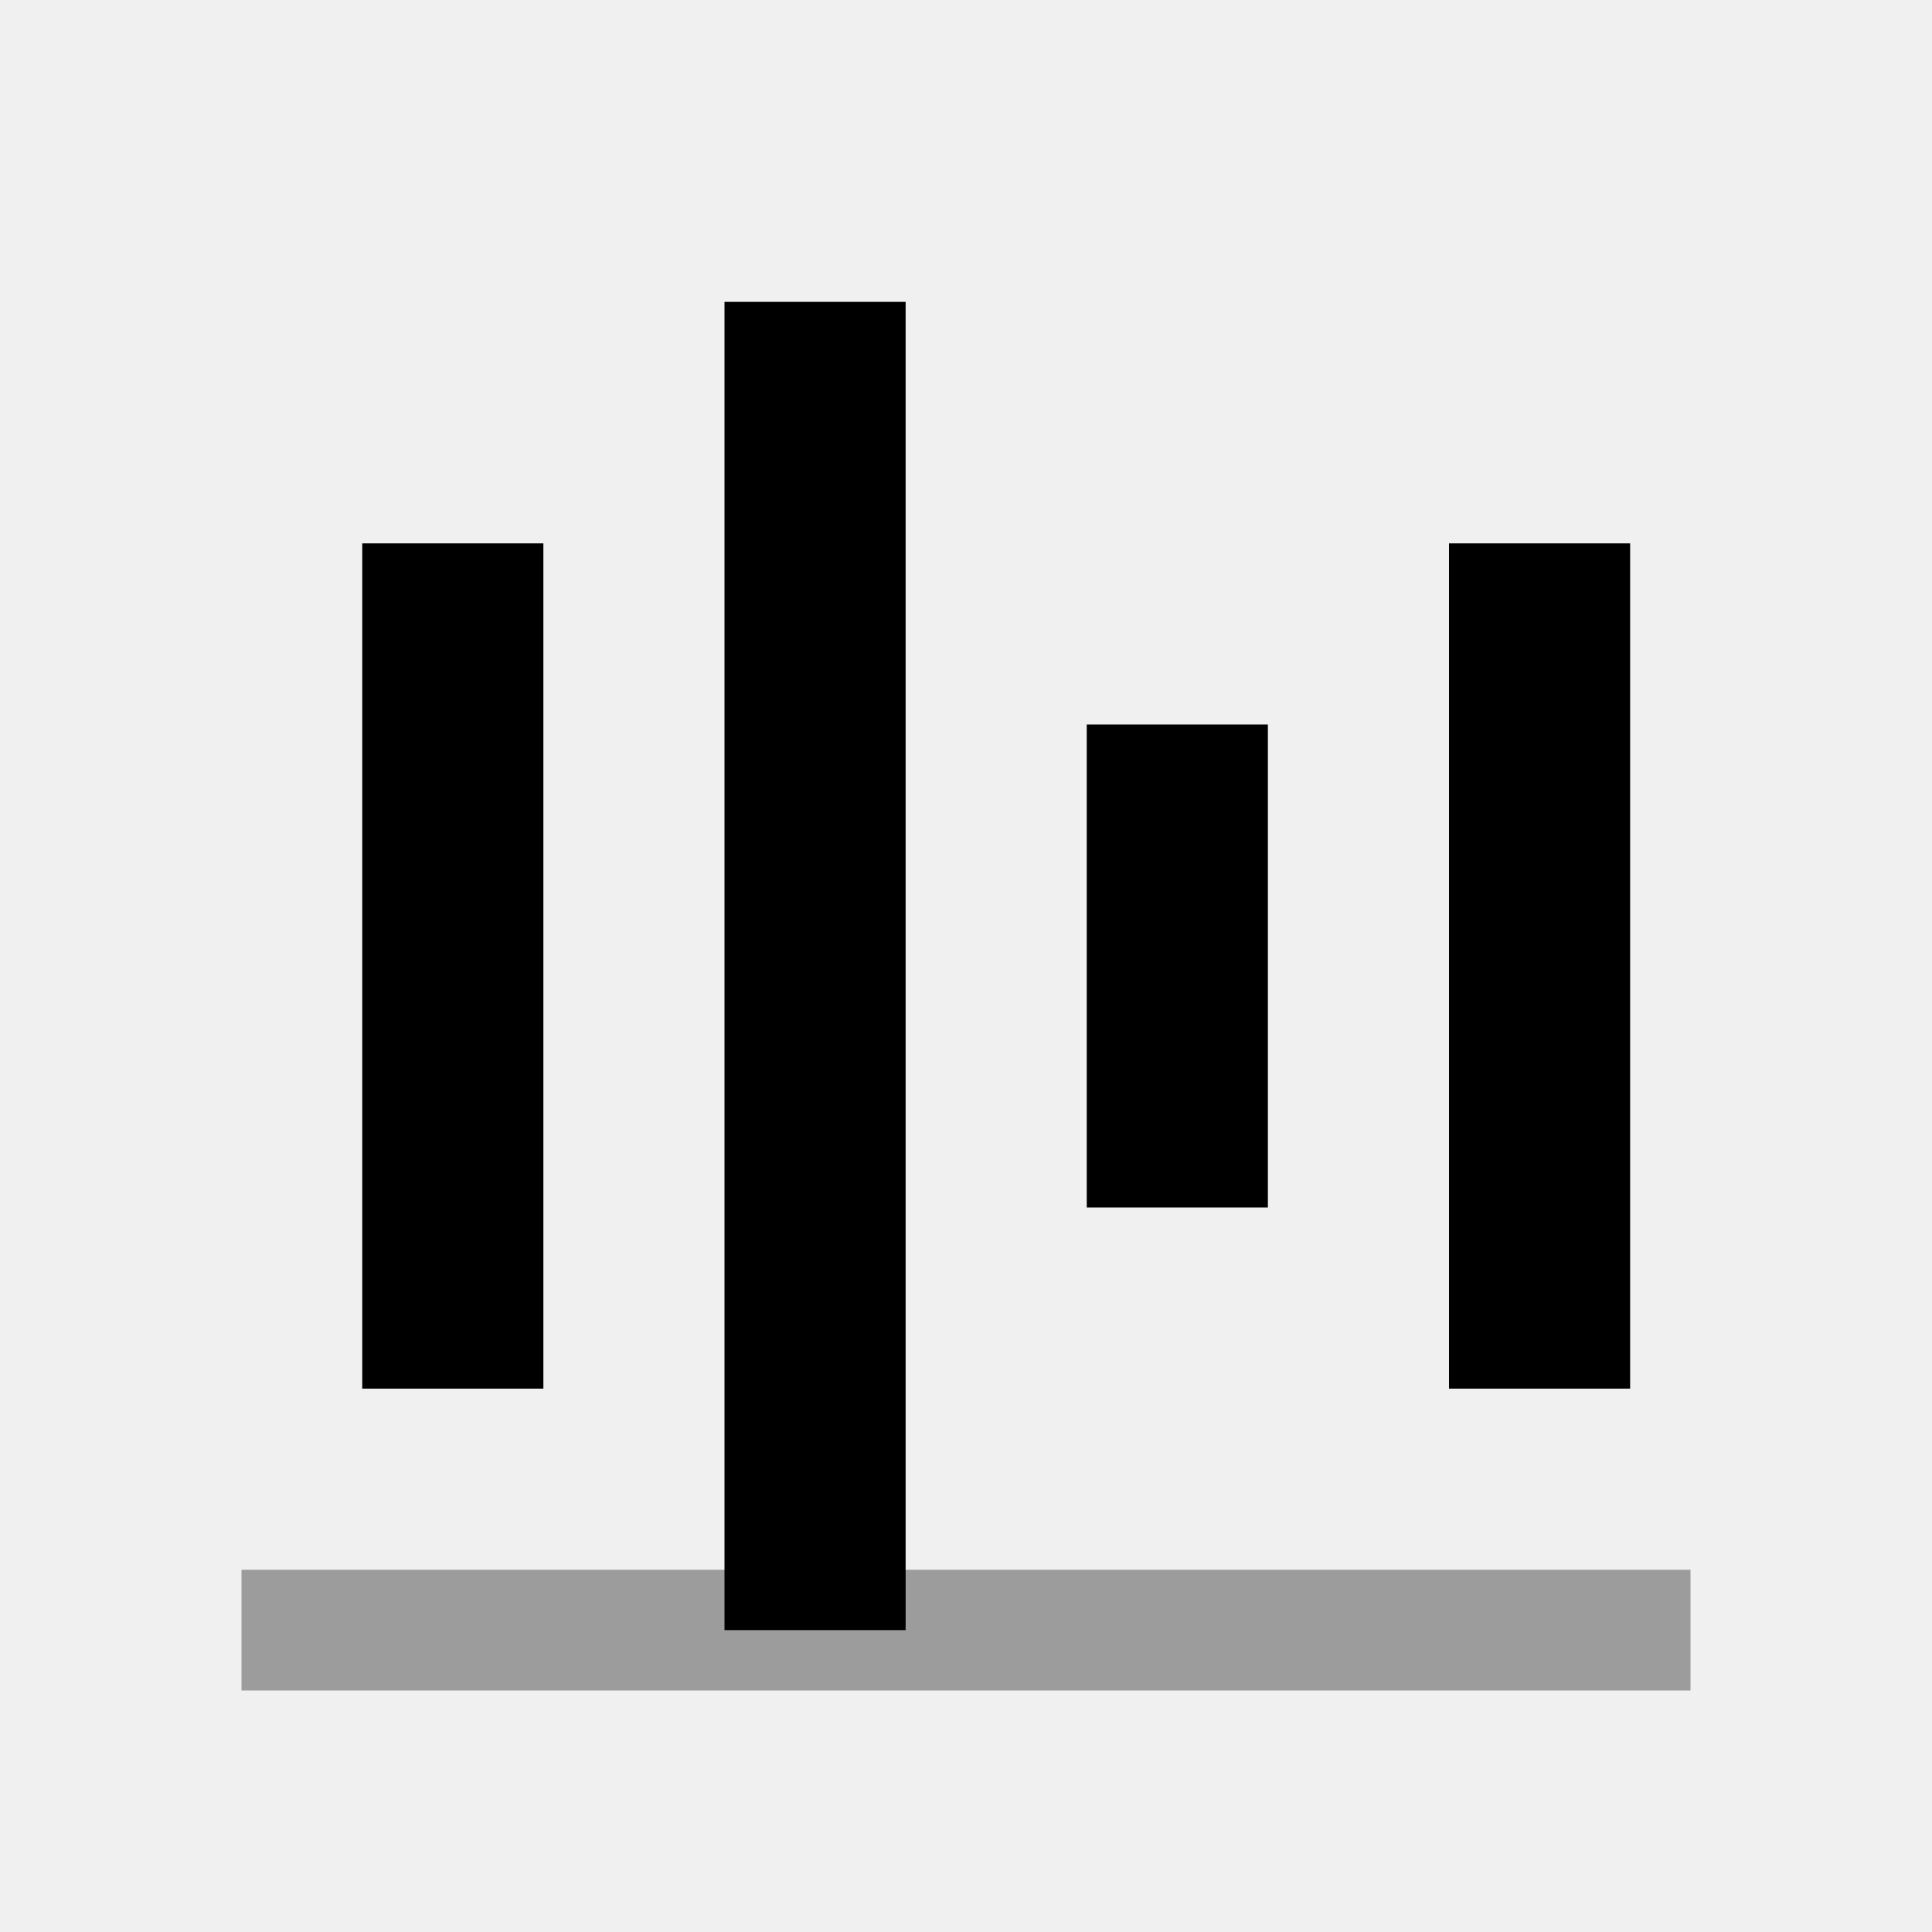
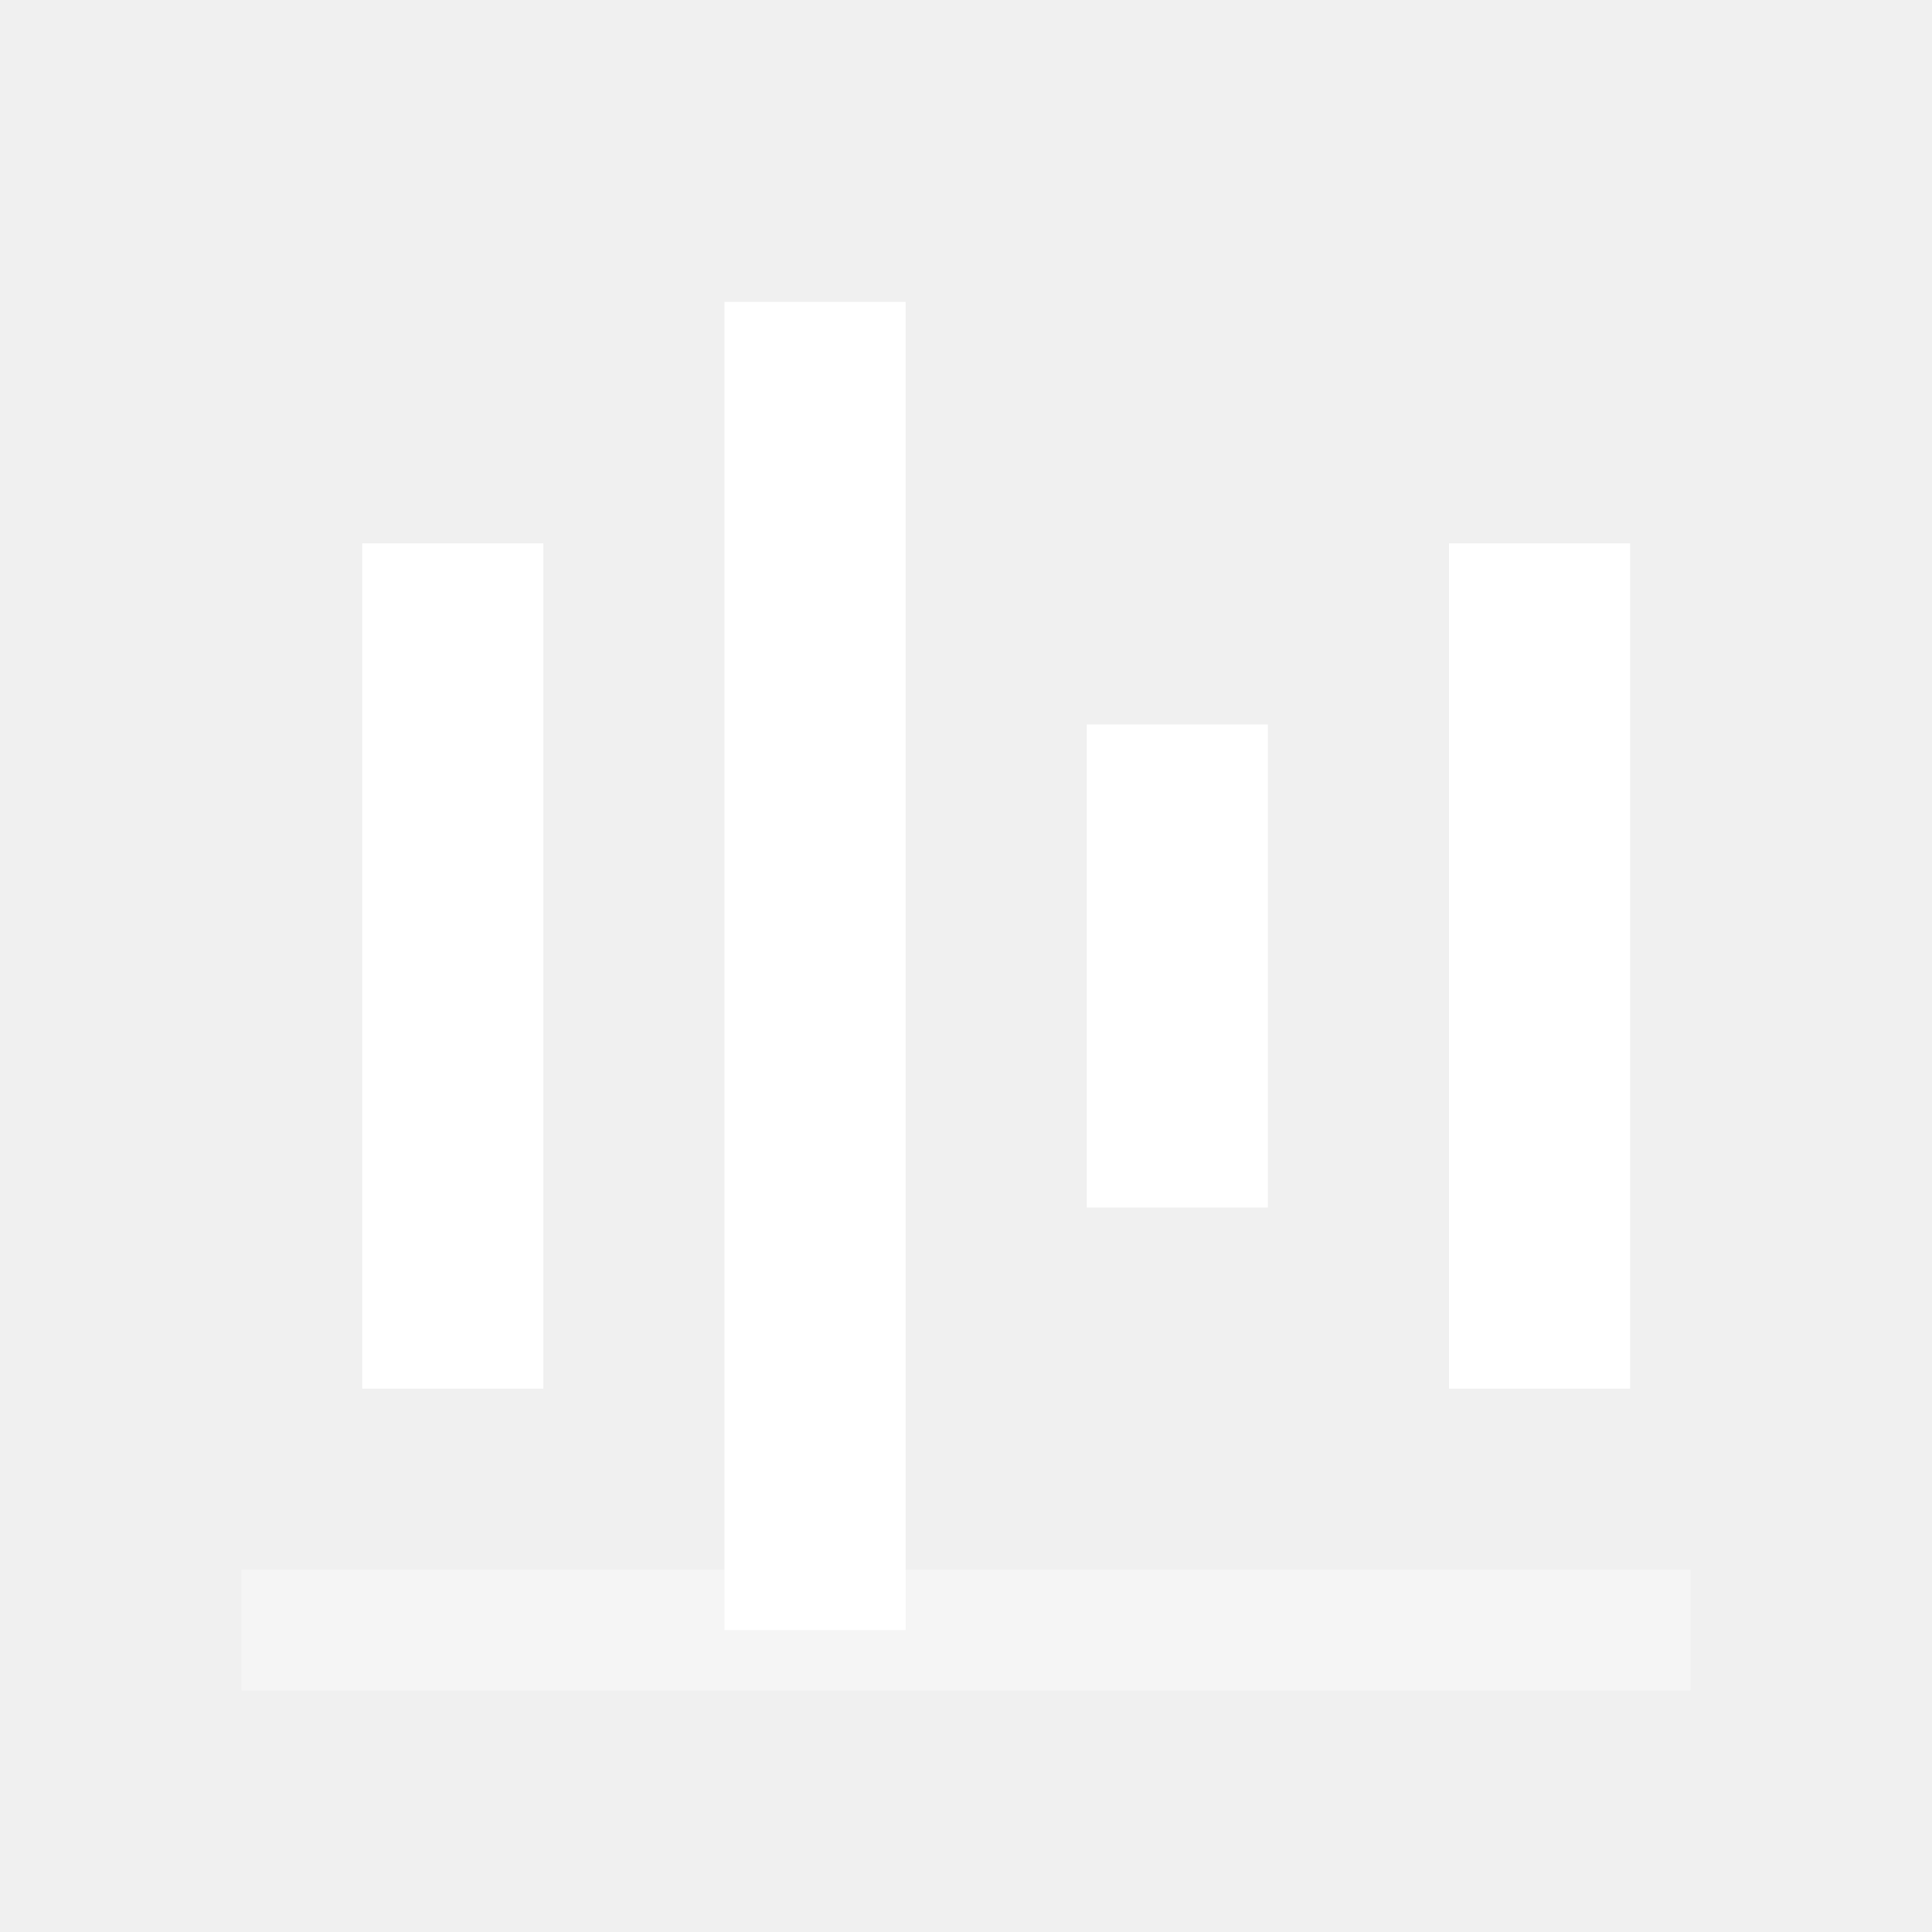
- <svg xmlns="http://www.w3.org/2000/svg" viewBox="0 0 32 32" fill="currentColor">
+ <svg xmlns="http://www.w3.org/2000/svg" viewBox="0 0 32 32" fill="white">
  <path d="M6 9h3v14H6V9Zm6-4h3v22h-3V5Zm6 7h3v8h-3v-8Zm6-3h3v14h-3V9Z" />
  <path d="M4 26h24v2H4v-2Z" opacity=".35" />
</svg>
